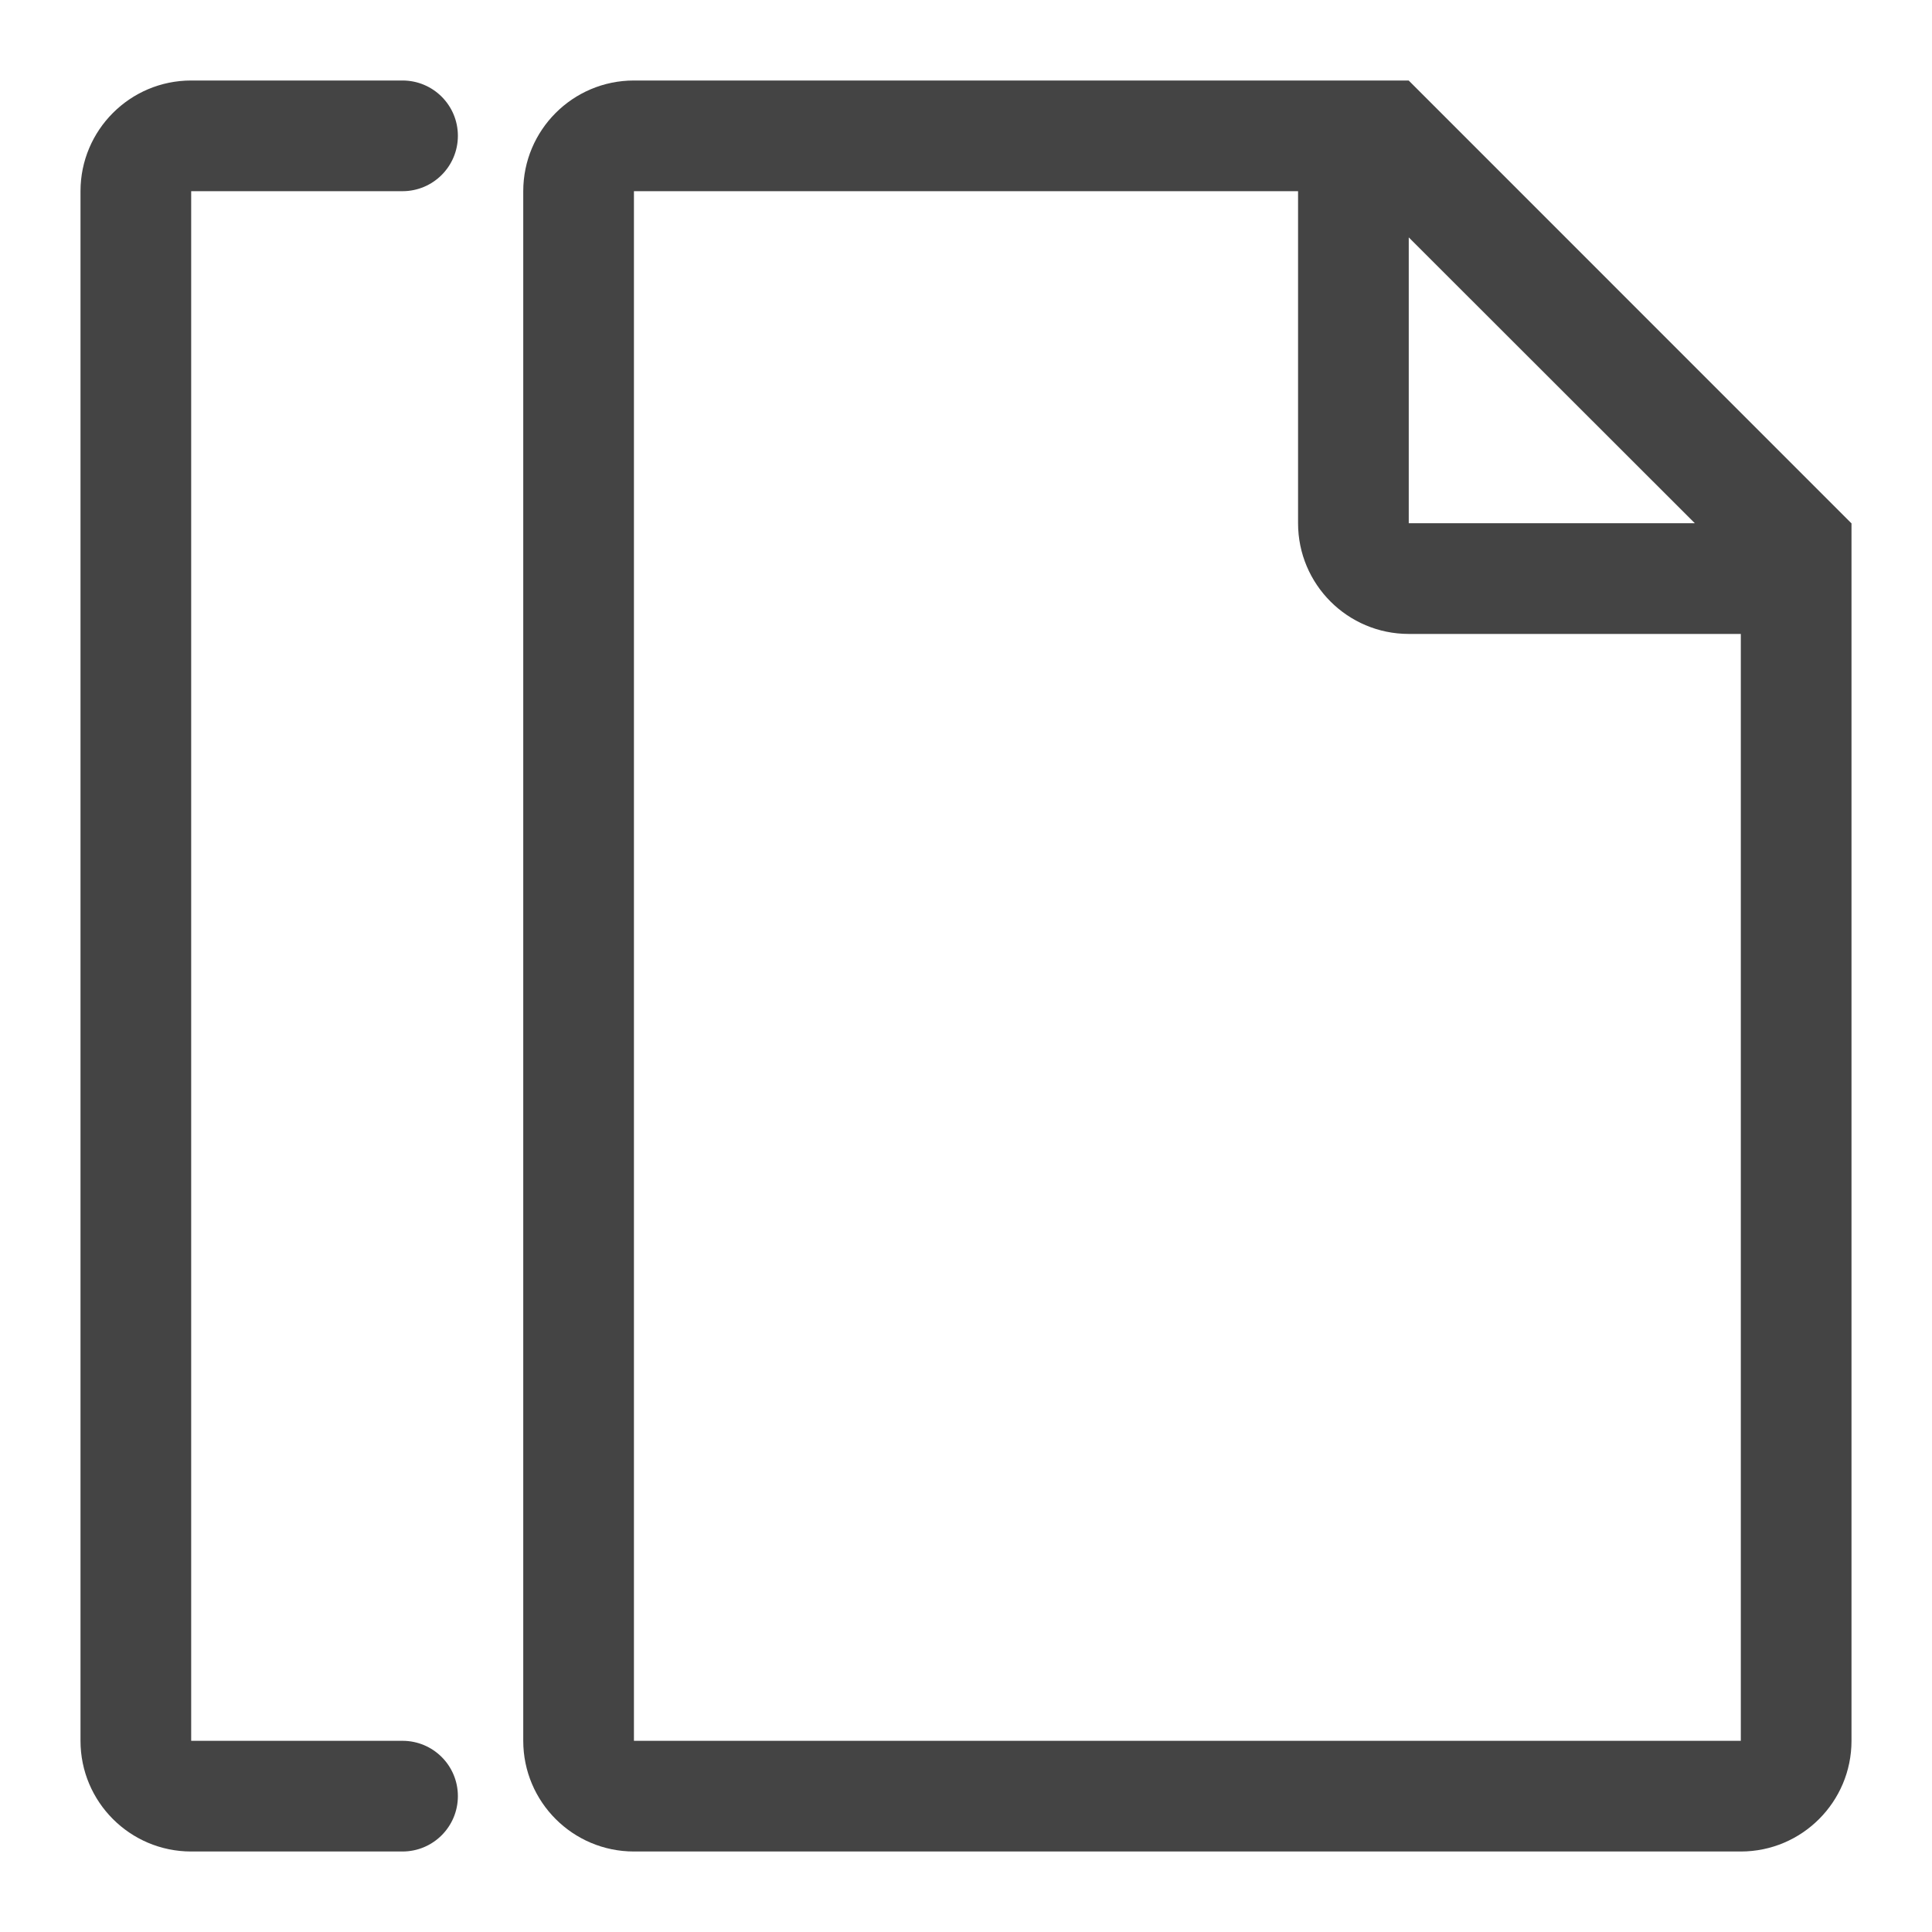
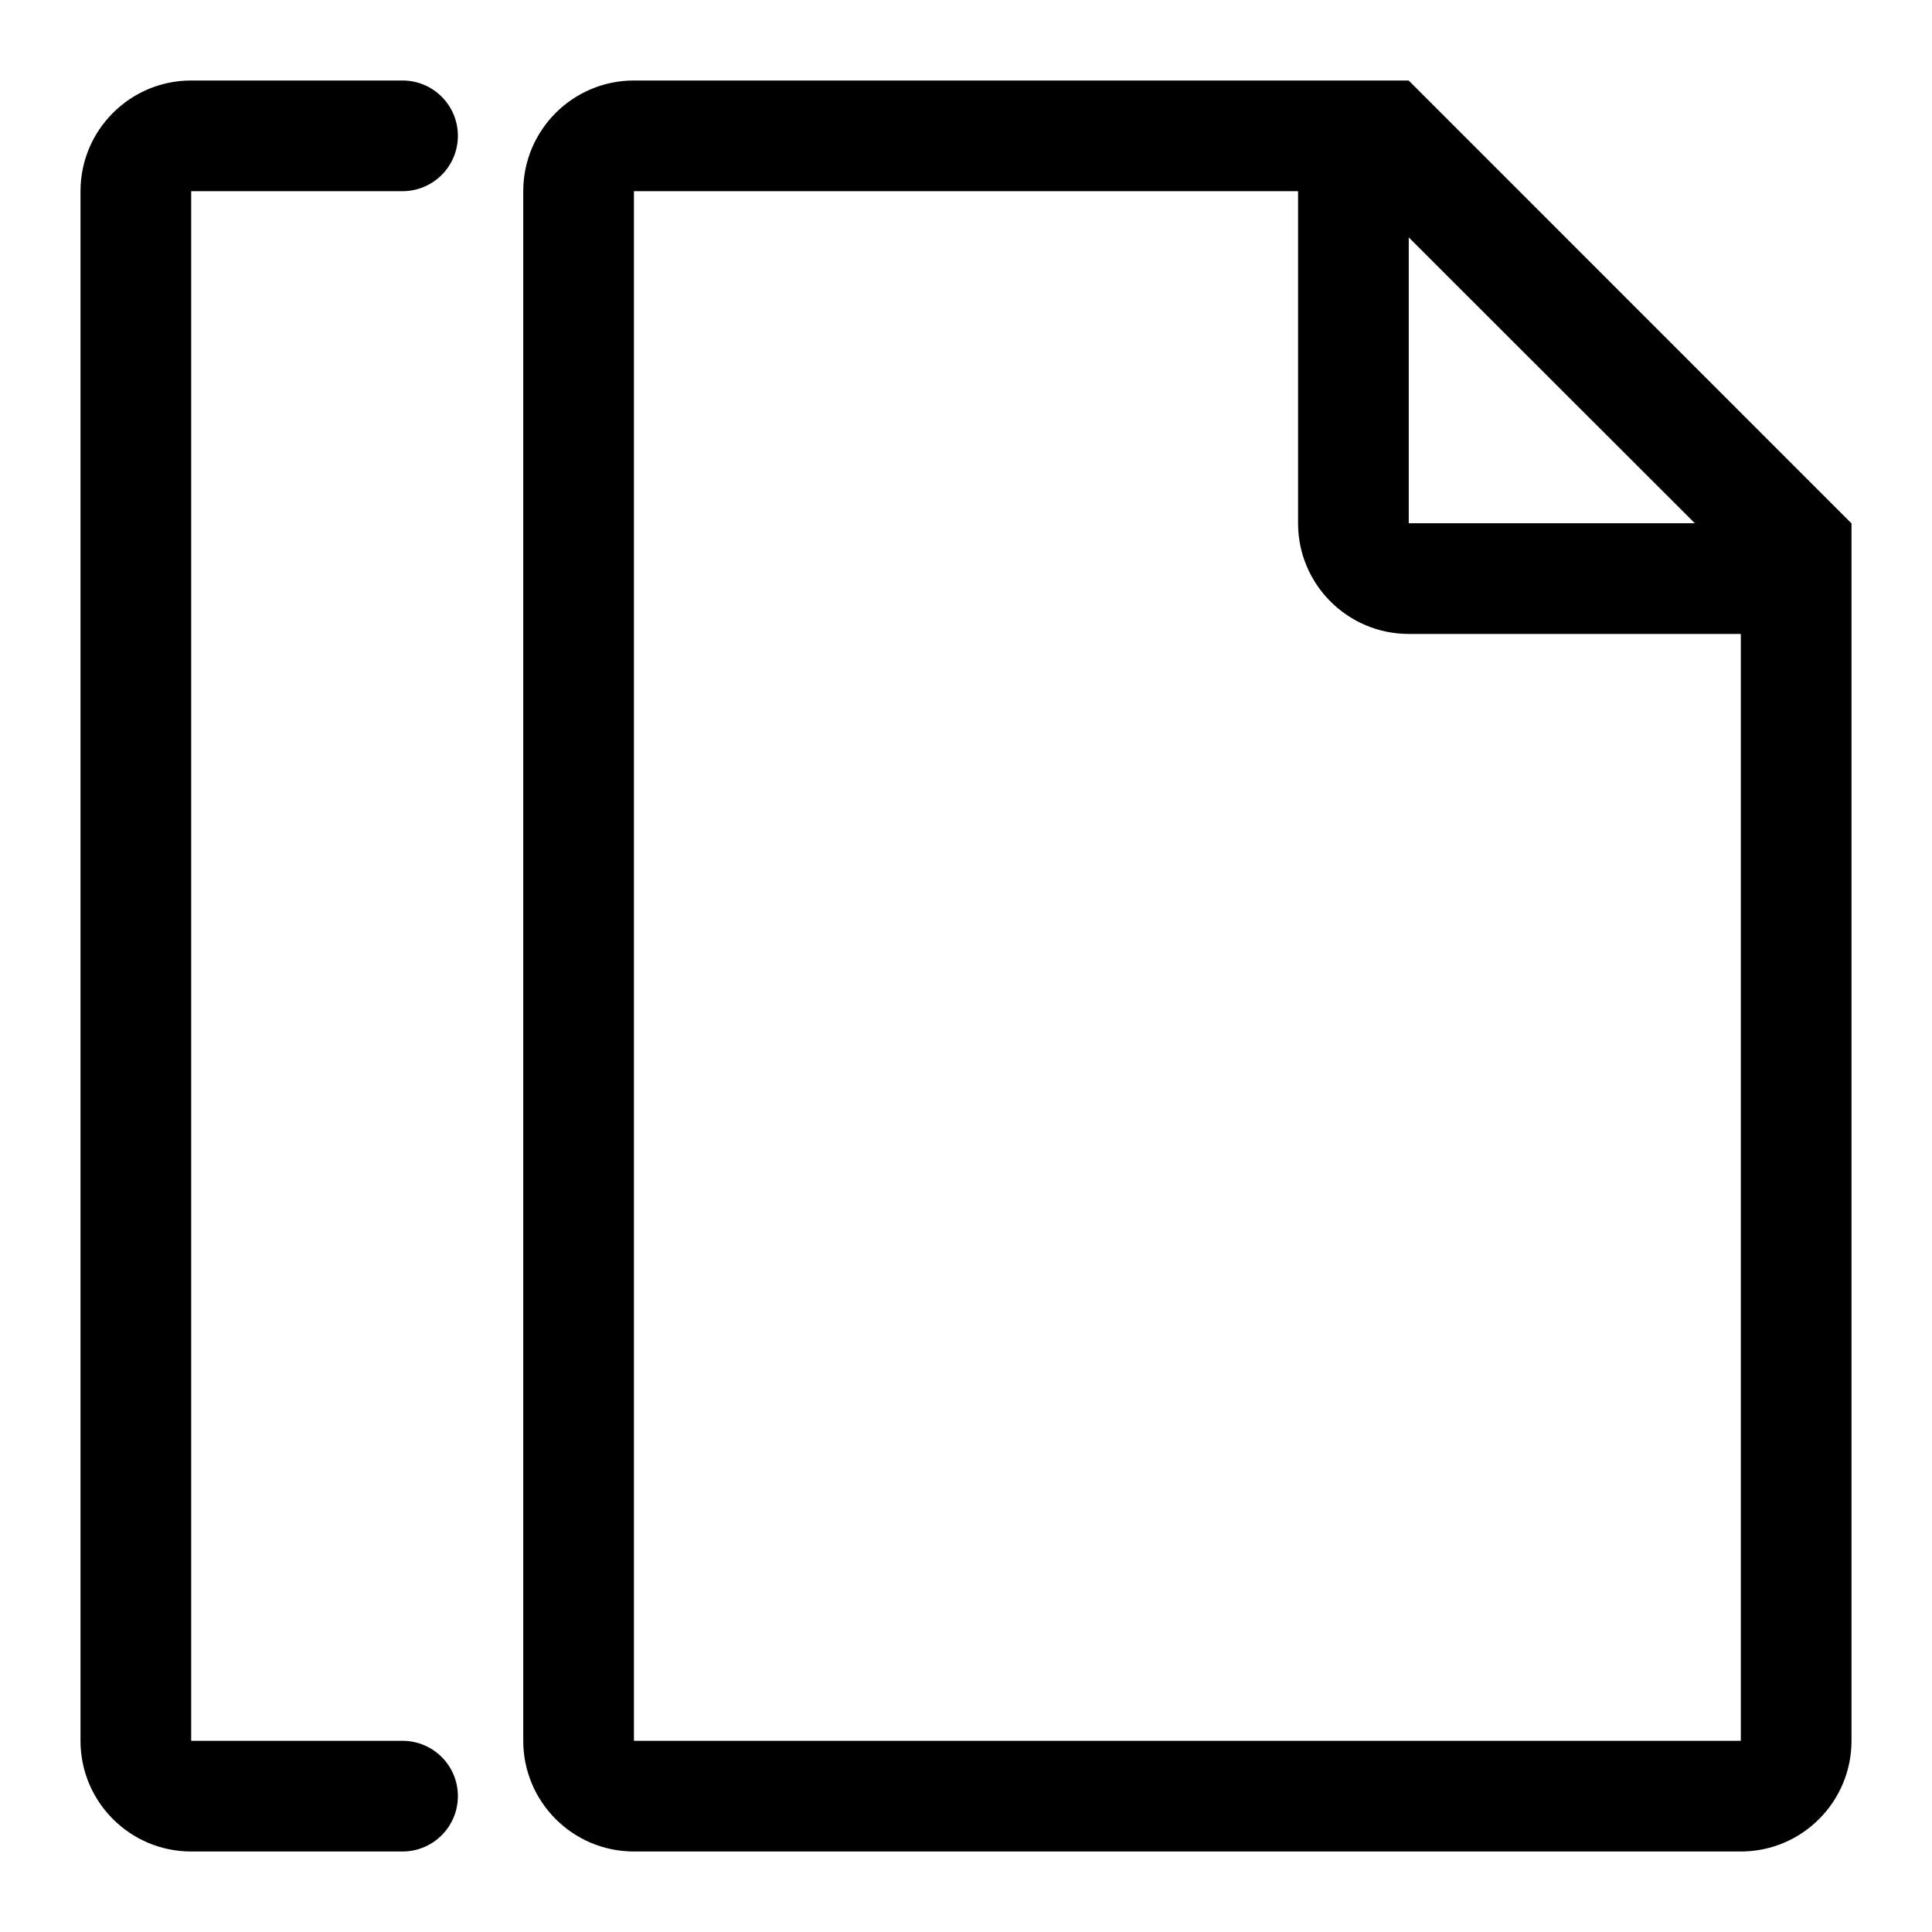
<svg xmlns="http://www.w3.org/2000/svg" version="1.1" width="24" height="24" viewBox="0 0 24 24">
-   <path fill="#444" d="M22.998 6.5l-5.499-5.5h-9.624c-0.76 0-1.375 0.617-1.375 1.375v19.25c0 0.758 0.615 1.375 1.375 1.375h13.75c0.76 0 1.375-0.617 1.375-1.375v-15.125h-0.002zM17.5 2.949l3.554 3.551h-3.554v-3.551zM21.625 21.625h-13.75v-19.25h8.25v4.125c0 0.758 0.615 1.375 1.375 1.375h4.125v13.75z" />
-   <path fill="#444" d="M5 21.625h-2.625v-19.25h2.625c0.38 0 0.688-0.308 0.688-0.688s-0.308-0.687-0.688-0.687h-2.625c-0.76 0-1.375 0.617-1.375 1.375v19.25c0 0.758 0.615 1.375 1.375 1.375h2.625c0.38 0 0.688-0.308 0.688-0.688s-0.308-0.687-0.688-0.687z" />
+   <path d="M22.998 6.5l-5.499-5.5h-9.624c-0.76 0-1.375 0.617-1.375 1.375v19.25c0 0.758 0.615 1.375 1.375 1.375h13.75c0.76 0 1.375-0.617 1.375-1.375v-15.125h-0.002zM17.5 2.949l3.554 3.551h-3.554v-3.551zM21.625 21.625h-13.75v-19.25h8.25v4.125c0 0.758 0.615 1.375 1.375 1.375h4.125v13.75z" />
+   <path d="M5 21.625h-2.625v-19.25h2.625c0.38 0 0.688-0.308 0.688-0.688s-0.308-0.687-0.688-0.687h-2.625c-0.76 0-1.375 0.617-1.375 1.375v19.25c0 0.758 0.615 1.375 1.375 1.375h2.625c0.38 0 0.688-0.308 0.688-0.688s-0.308-0.687-0.688-0.687z" />
</svg>
